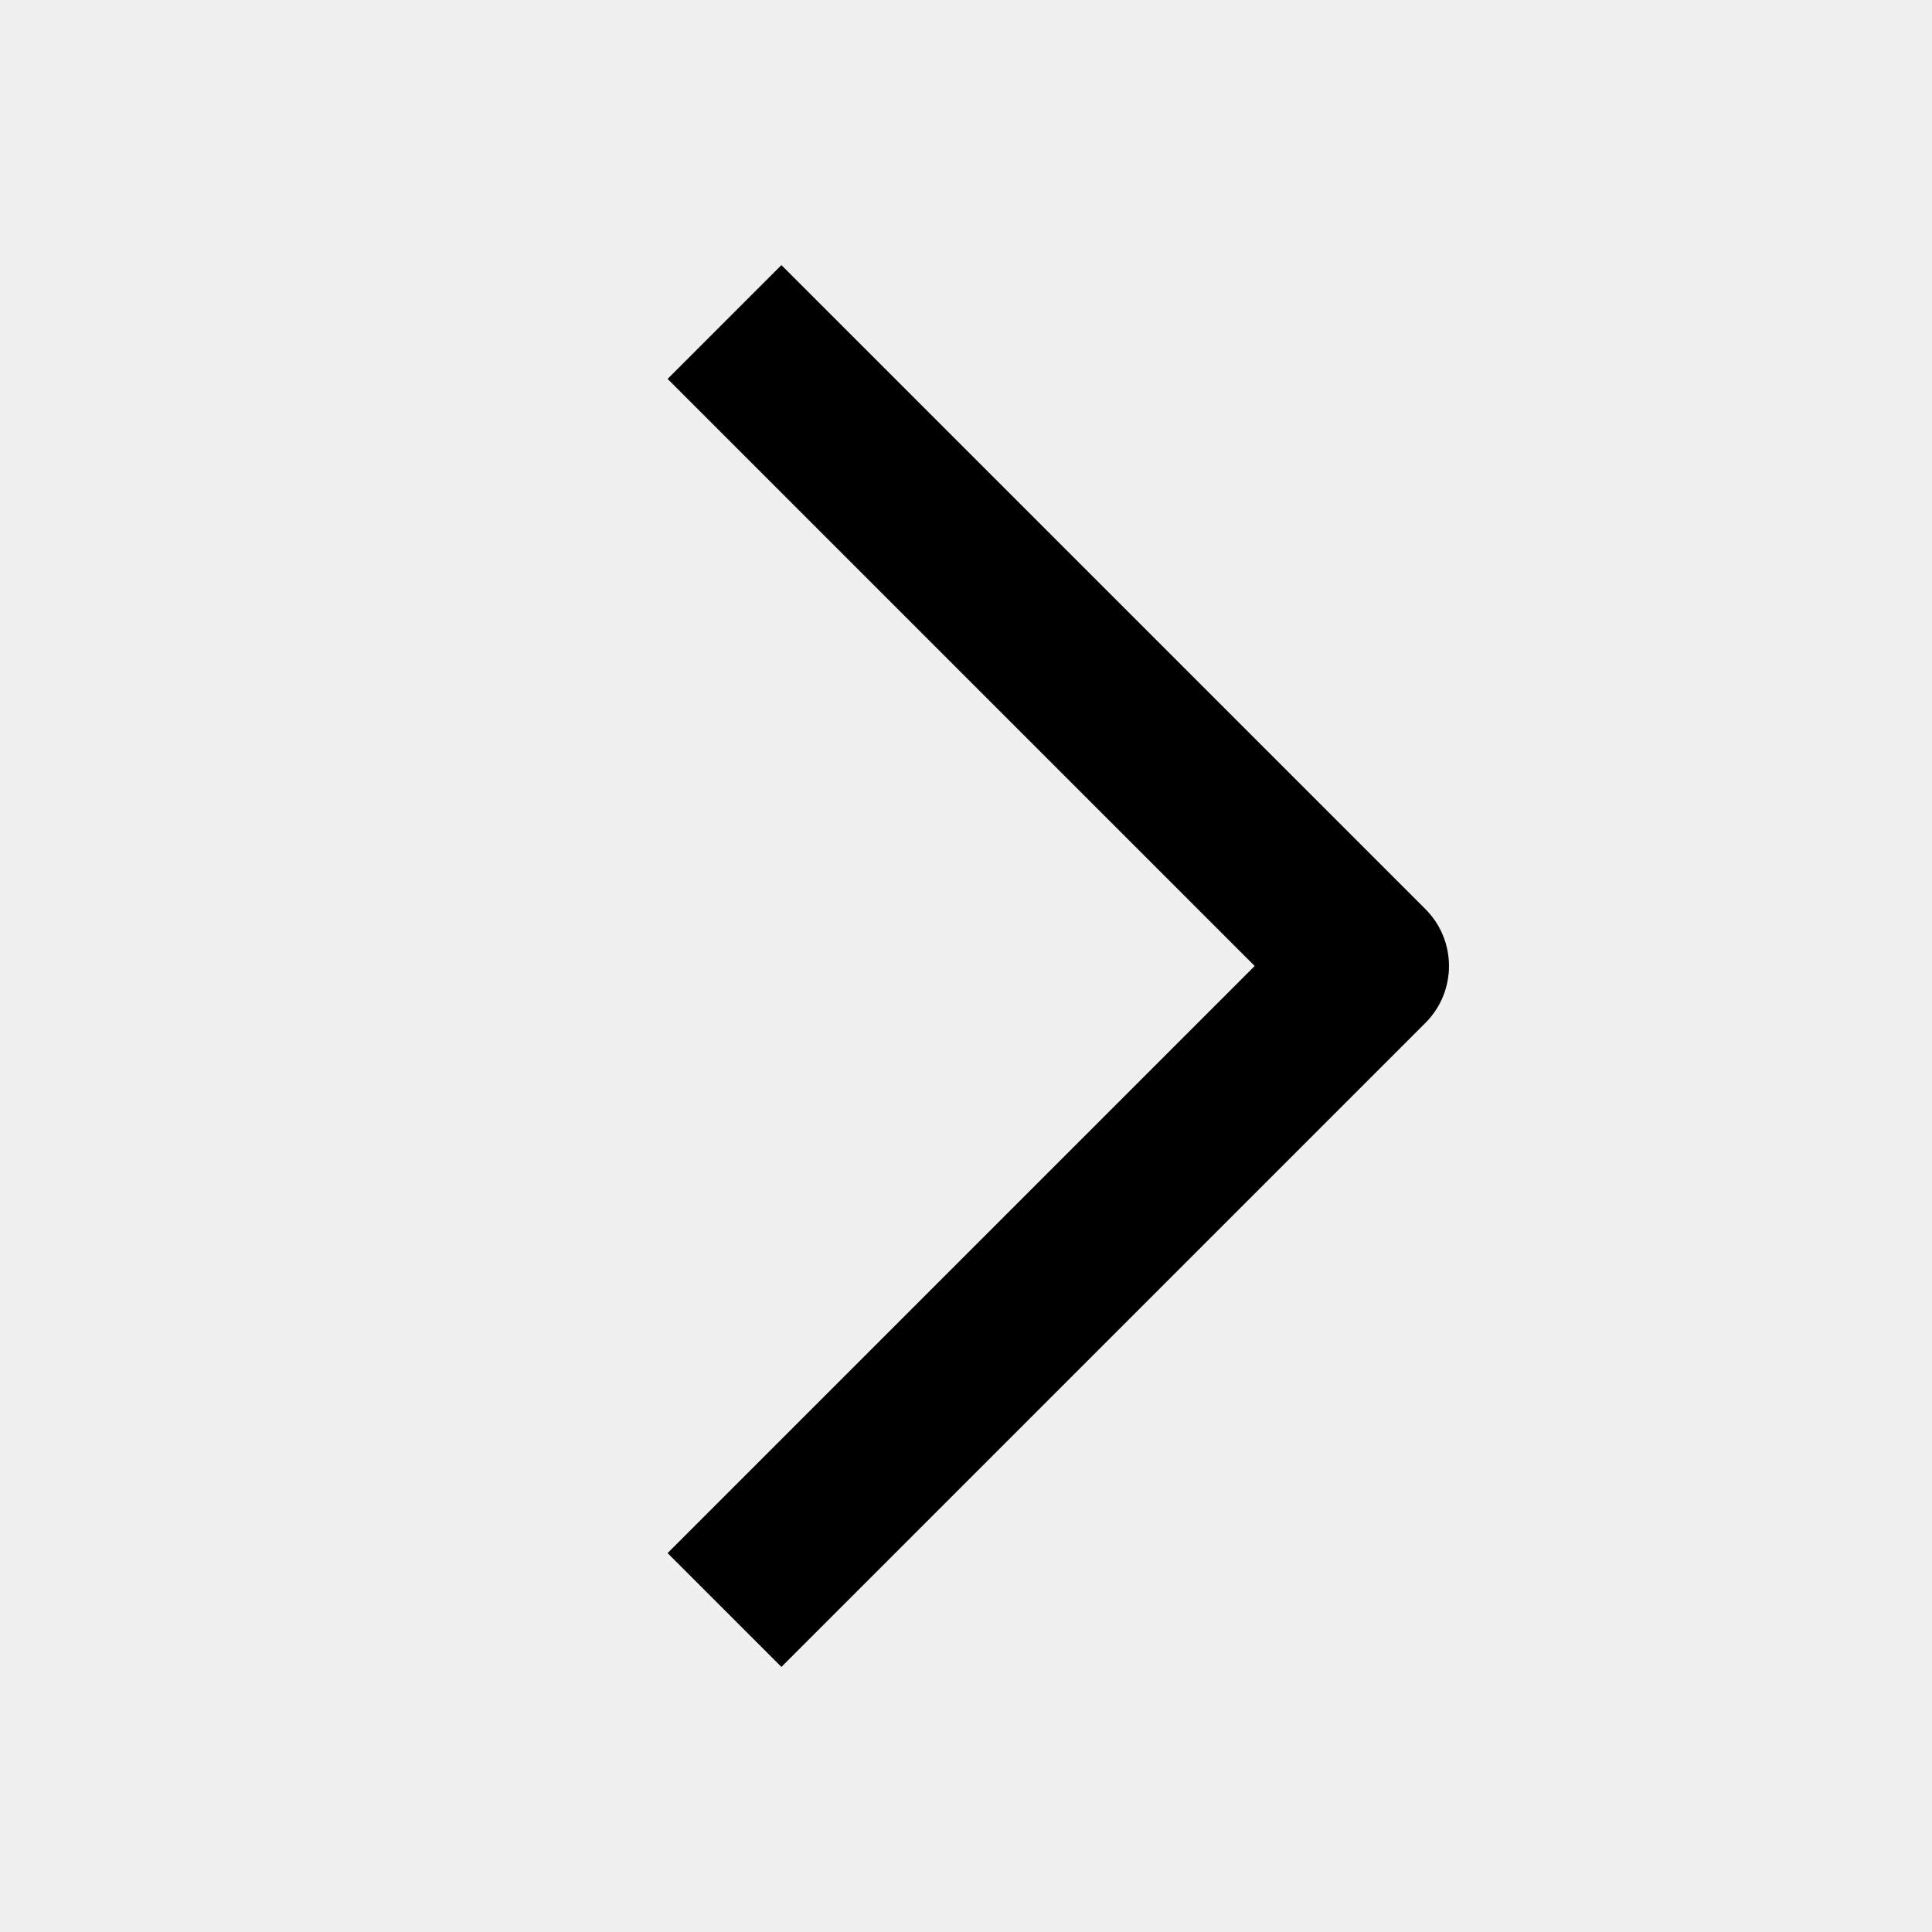
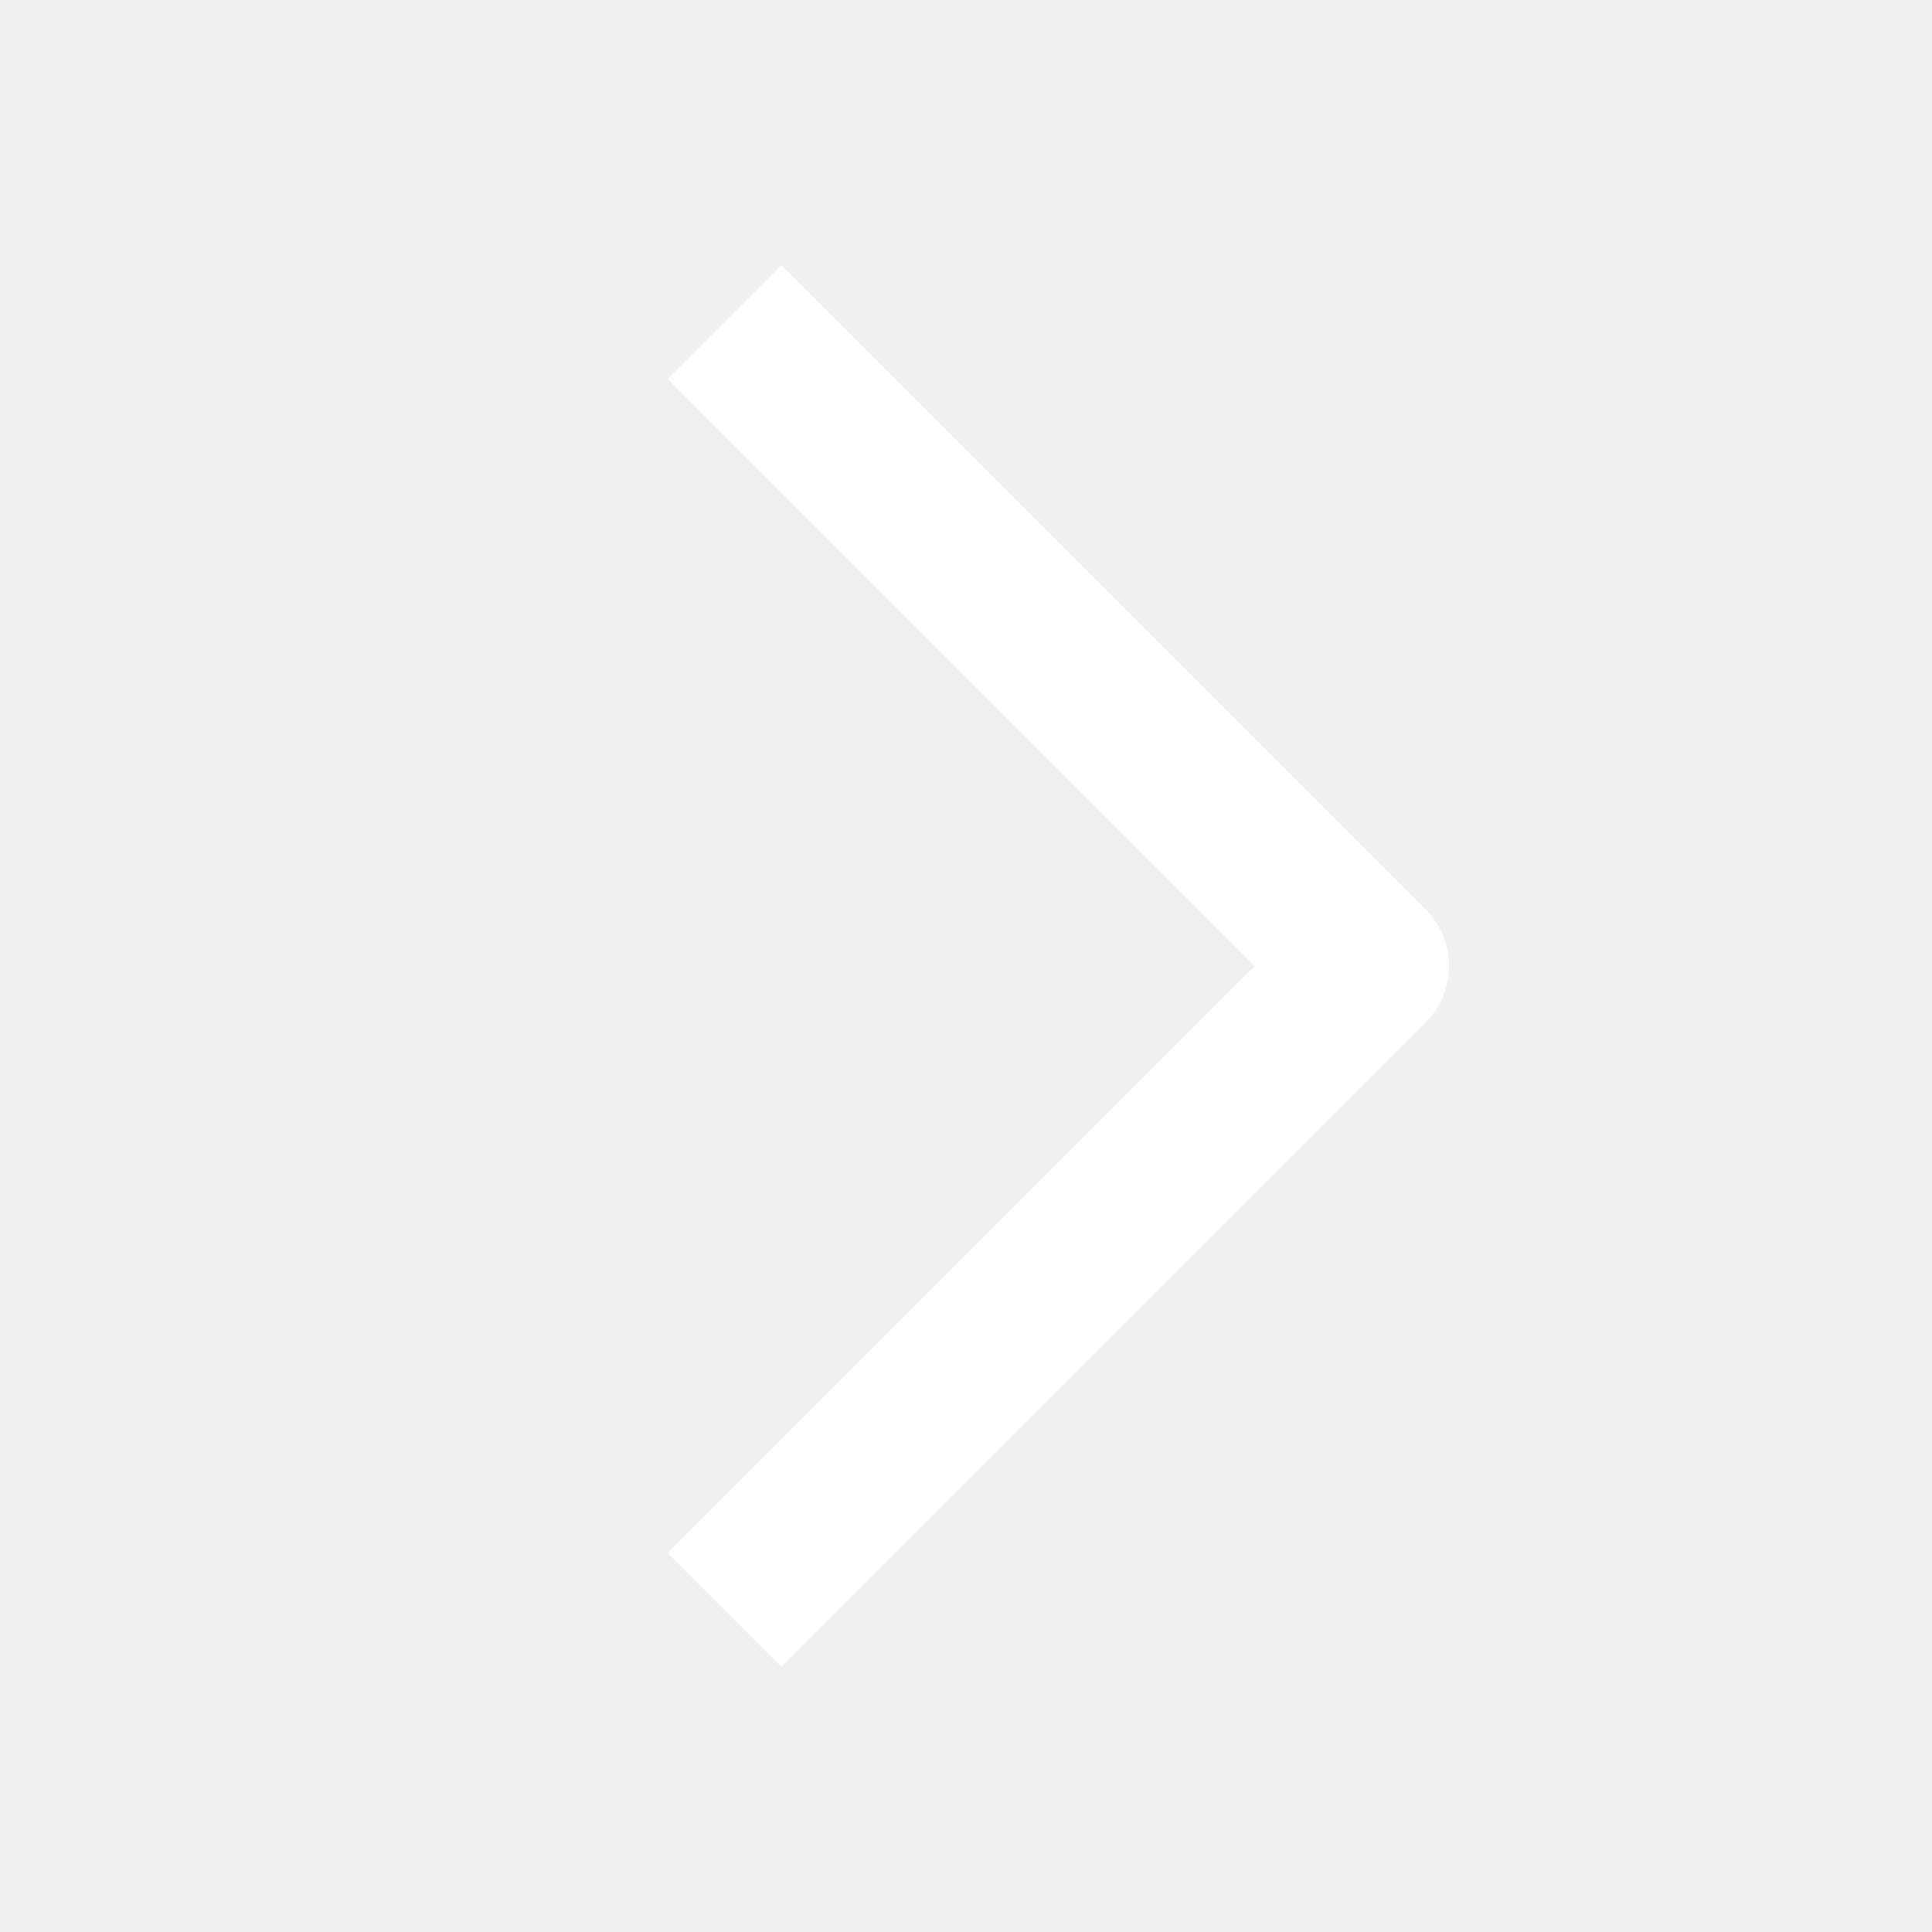
<svg xmlns="http://www.w3.org/2000/svg" viewBox="0 0 24 24" width="24" height="24" data-icon="ChevronRightMedium" data-icon-id=":r5:" aria-hidden="true" fill="none" role="img">
-   <path fill="currentColor" fill-rule="evenodd" d="m15.586 12-7.293 7.293 1.414 1.414 8-8a1 1 0 0 0 0-1.414l-8-8-1.414 1.414z" clip-rule="evenodd" />
+   <path fill="white" fill-rule="evenodd" d="m15.586 12-7.293 7.293 1.414 1.414 8-8a1 1 0 0 0 0-1.414l-8-8-1.414 1.414z" clip-rule="evenodd" />
</svg>
